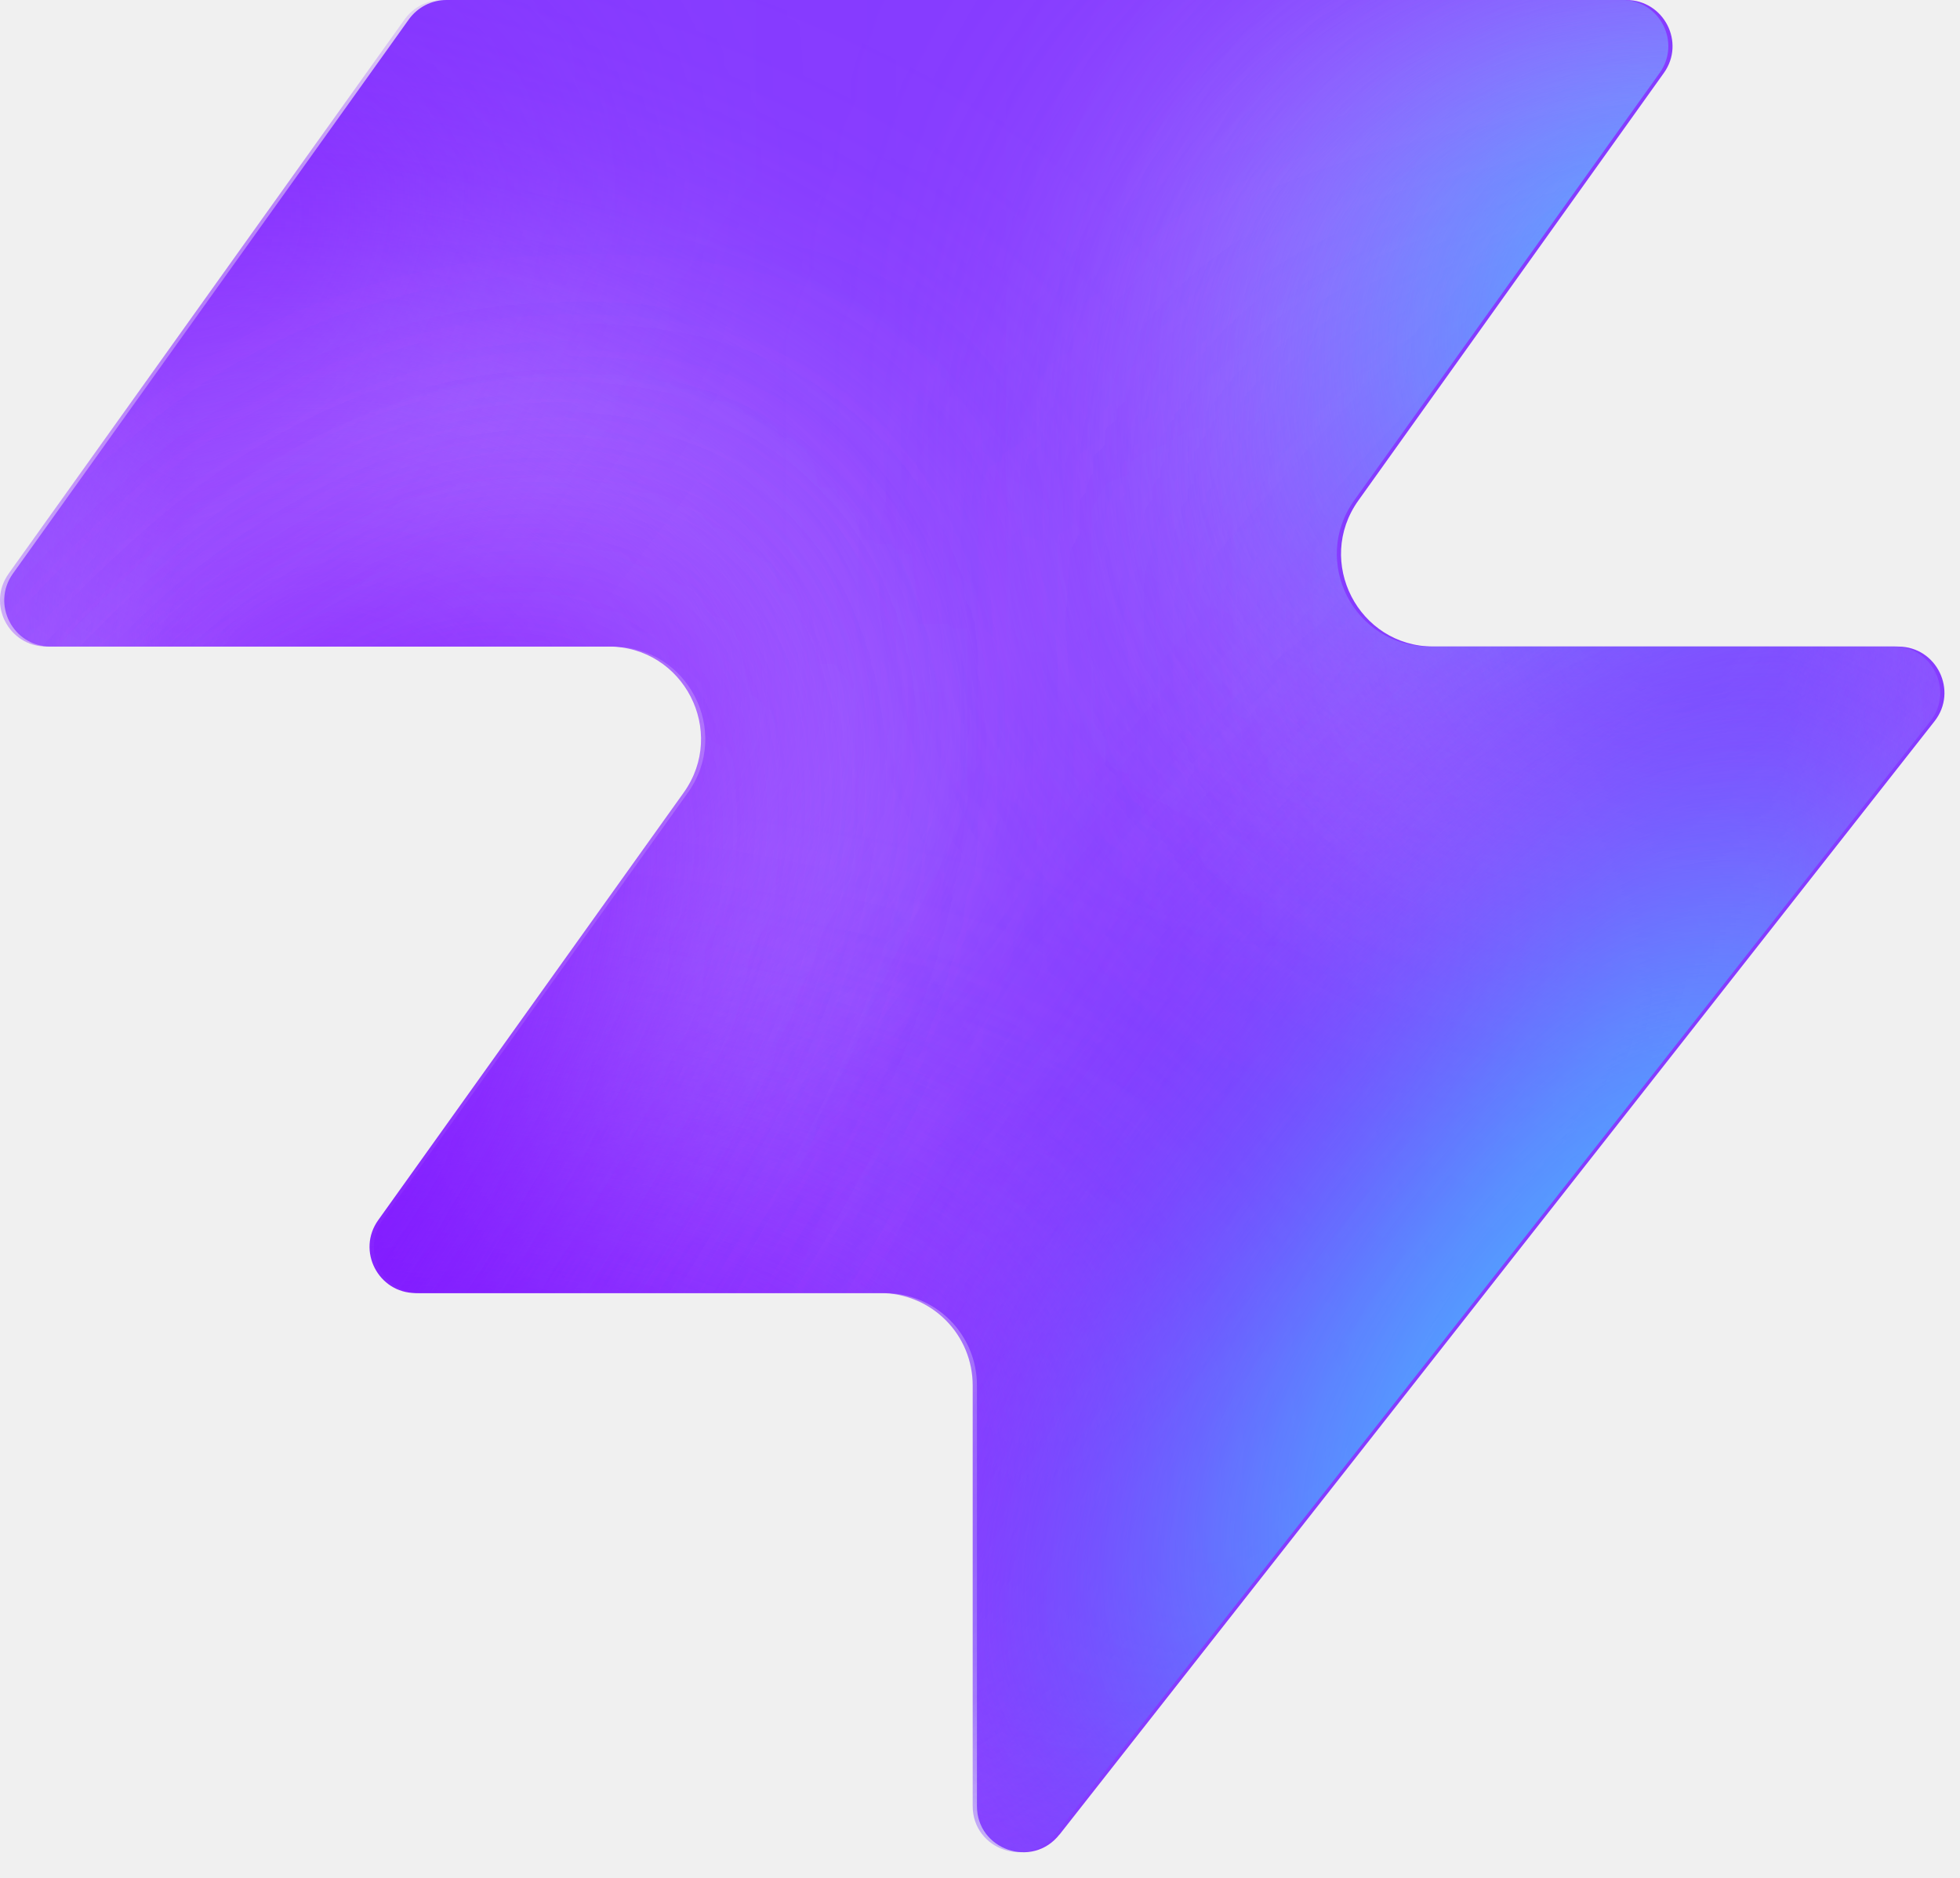
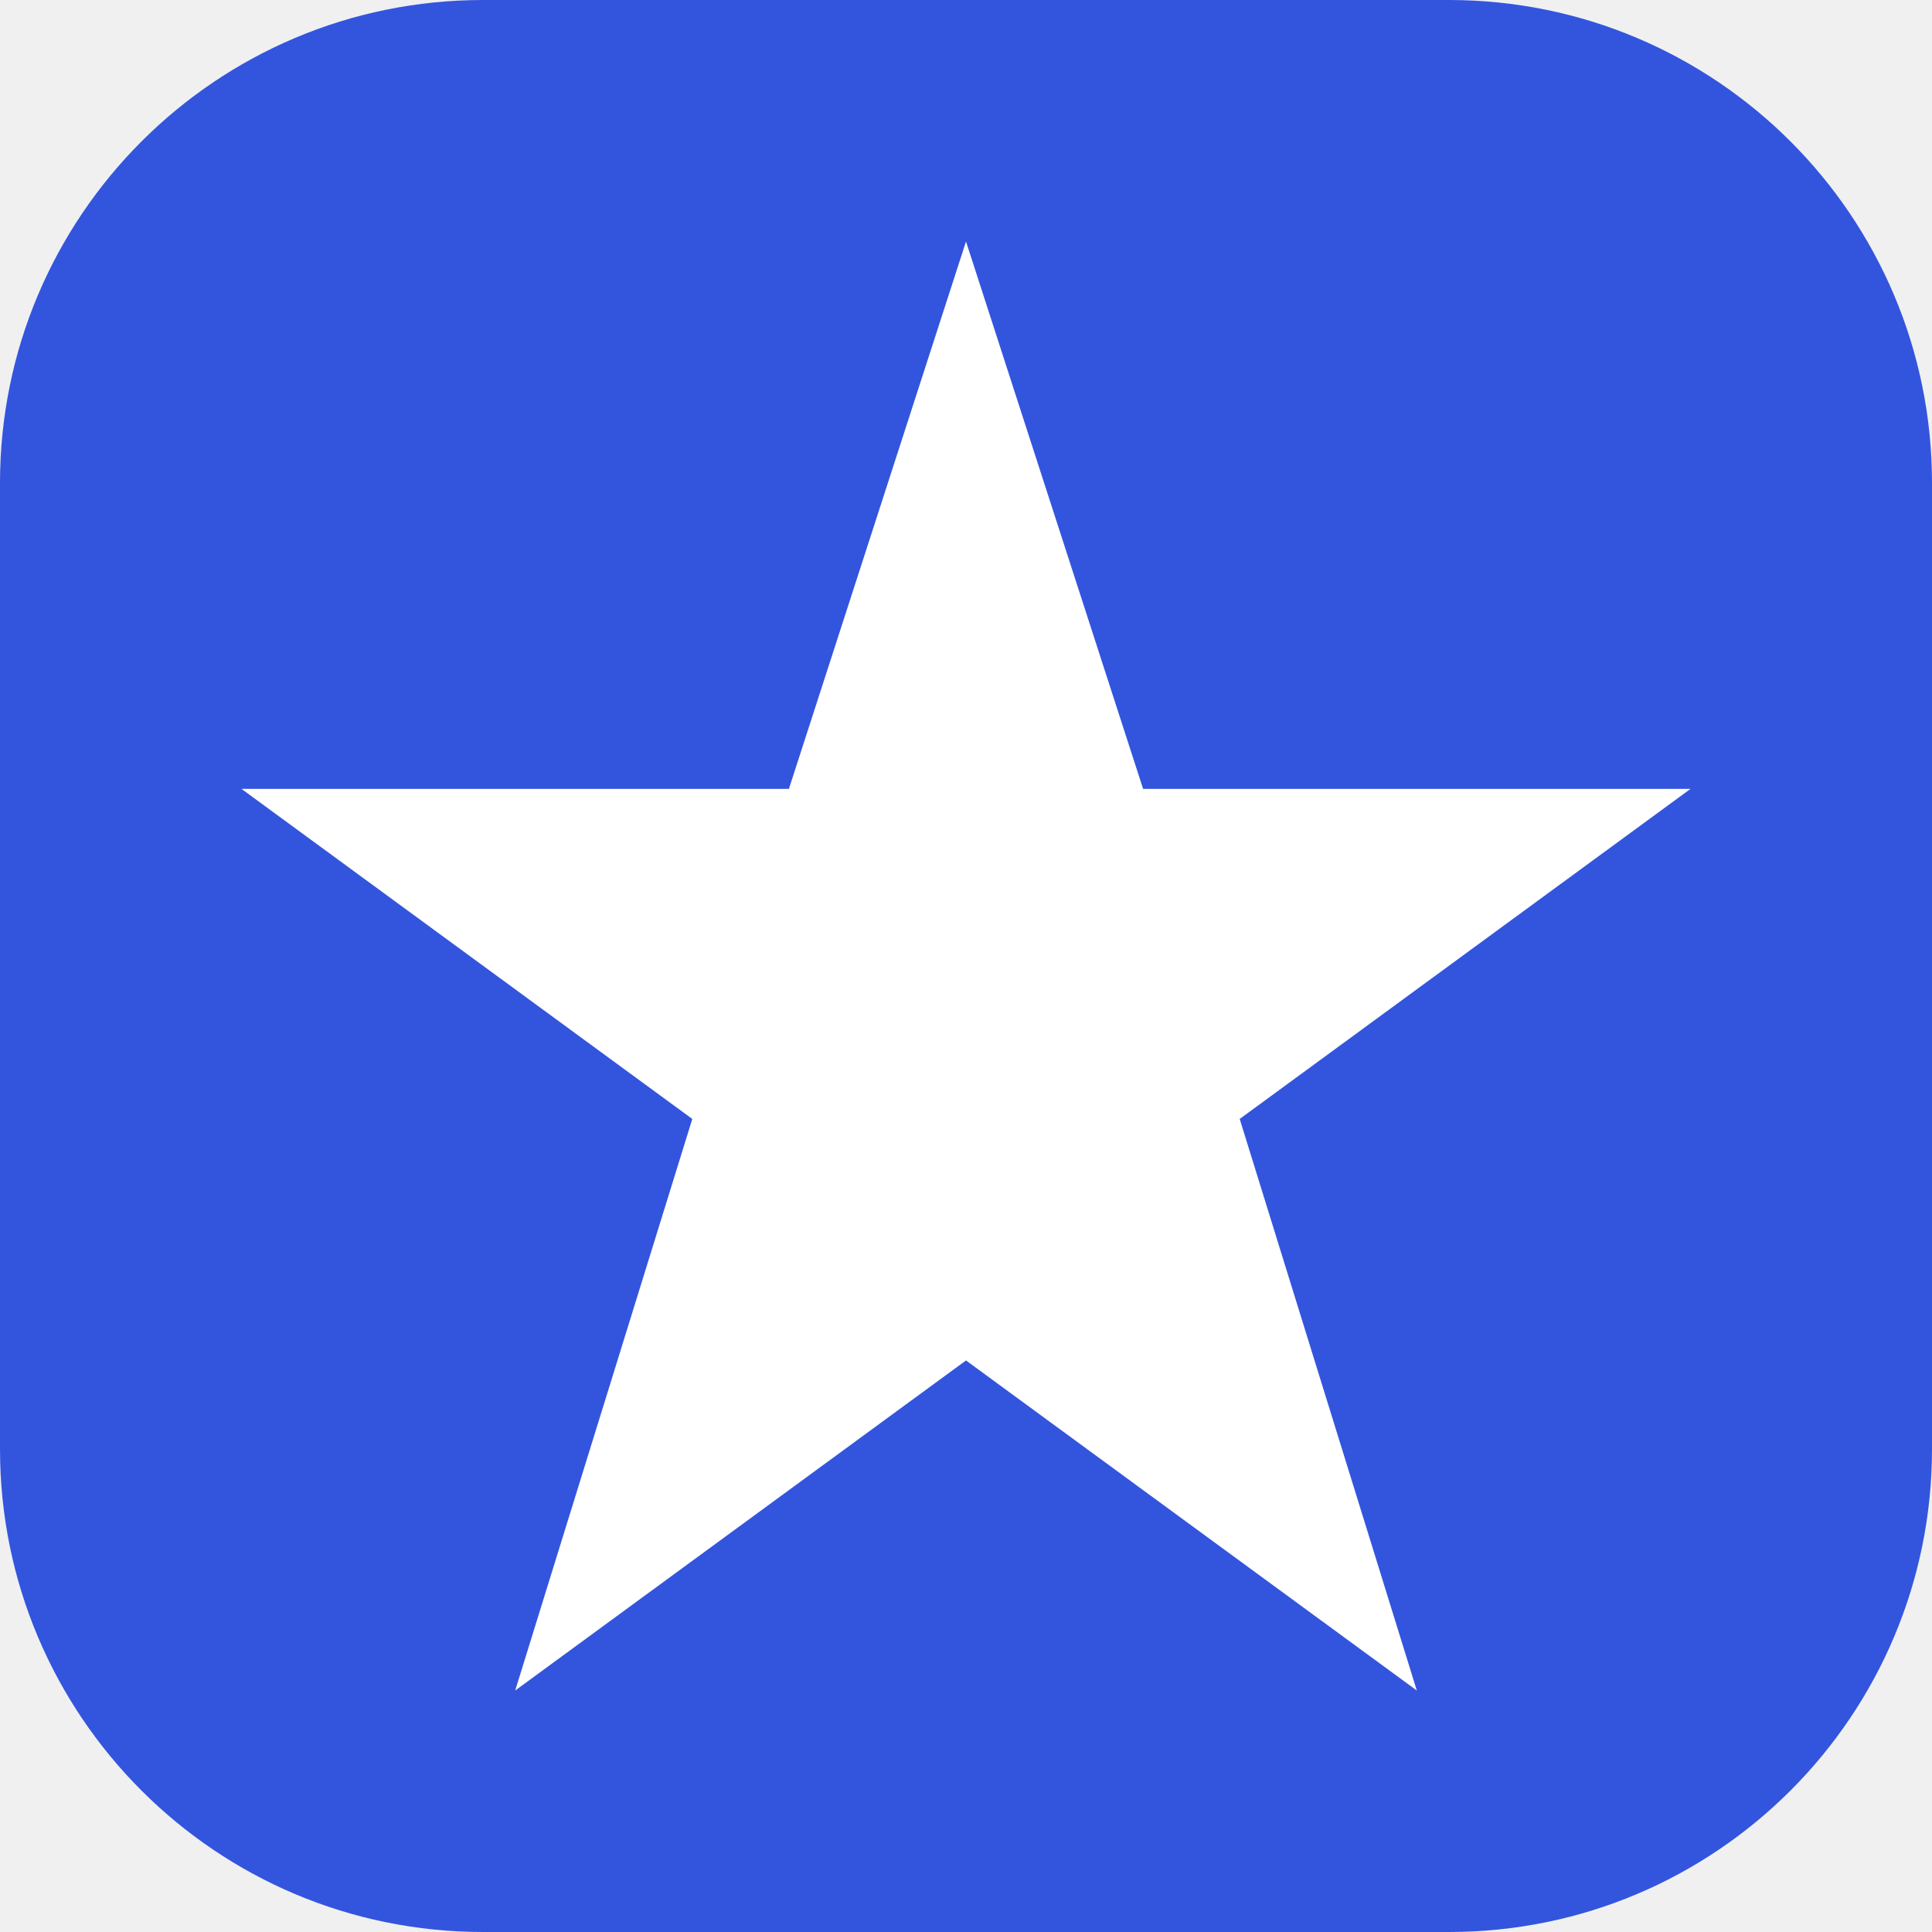
- <svg xmlns="http://www.w3.org/2000/svg" width="48" height="46" fill="none" viewBox="0 0 48 46">
-   <path fill="#863bff" d="M25.946 44.938c-.664.845-2.021.375-2.021-.698V33.937a2.26 2.26 0 0 0-2.262-2.262H10.287c-.92 0-1.456-1.04-.92-1.788l7.48-10.471c1.07-1.497 0-3.578-1.842-3.578H1.237c-.92 0-1.456-1.04-.92-1.788L10.013.474c.214-.297.556-.474.92-.474h28.894c.92 0 1.456 1.04.92 1.788l-7.48 10.471c-1.07 1.498 0 3.579 1.842 3.579h11.377c.943 0 1.473 1.088.89 1.83L25.947 44.94z" style="fill:#863bff;fill:color(display-p3 .525 .23 1);fill-opacity:1" />
-   <mask id="a" width="48" height="46" x="0" y="0" maskUnits="userSpaceOnUse" style="mask-type:alpha">
-     <path fill="#000" d="M25.842 44.938c-.664.844-2.021.375-2.021-.698V33.937a2.26 2.26 0 0 0-2.262-2.262H10.183c-.92 0-1.456-1.04-.92-1.788l7.48-10.471c1.07-1.498 0-3.579-1.842-3.579H1.133c-.92 0-1.456-1.04-.92-1.787L9.91.473c.214-.297.556-.474.92-.474h28.894c.92 0 1.456 1.04.92 1.788l-7.48 10.471c-1.07 1.498 0 3.578 1.842 3.578h11.377c.943 0 1.473 1.088.89 1.832L25.843 44.94z" style="fill:#000;fill-opacity:1" />
-   </mask>
-   <g mask="url(#a)">
-     <g filter="url(#b)">
-       <ellipse cx="5.508" cy="14.704" fill="#ede6ff" rx="5.508" ry="14.704" style="fill:#ede6ff;fill:color(display-p3 .927 .903 1);fill-opacity:1" transform="matrix(.00324 1 1 -.00324 -4.47 31.516)" />
-     </g>
-     <g filter="url(#c)">
-       <ellipse cx="10.399" cy="29.851" fill="#ede6ff" rx="10.399" ry="29.851" style="fill:#ede6ff;fill:color(display-p3 .927 .903 1);fill-opacity:1" transform="matrix(.00324 1 1 -.00324 -39.328 7.883)" />
-     </g>
-     <g filter="url(#d)">
-       <ellipse cx="5.508" cy="30.487" fill="#7e14ff" rx="5.508" ry="30.487" style="fill:#7e14ff;fill:color(display-p3 .492 .077 1);fill-opacity:1" transform="rotate(89.814 -25.913 -14.639)scale(1 -1)" />
-     </g>
-     <g filter="url(#e)">
-       <ellipse cx="5.508" cy="30.599" fill="#7e14ff" rx="5.508" ry="30.599" style="fill:#7e14ff;fill:color(display-p3 .492 .077 1);fill-opacity:1" transform="rotate(89.814 -32.644 -3.334)scale(1 -1)" />
-     </g>
-     <g filter="url(#f)">
-       <ellipse cx="5.508" cy="30.599" fill="#7e14ff" rx="5.508" ry="30.599" style="fill:#7e14ff;fill:color(display-p3 .492 .077 1);fill-opacity:1" transform="matrix(.00324 1 1 -.00324 -34.34 30.47)" />
-     </g>
-     <g filter="url(#g)">
-       <ellipse cx="14.072" cy="22.078" fill="#ede6ff" rx="14.072" ry="22.078" style="fill:#ede6ff;fill:color(display-p3 .927 .903 1);fill-opacity:1" transform="rotate(93.35 24.506 48.493)scale(-1 1)" />
-     </g>
-     <g filter="url(#h)">
-       <ellipse cx="3.47" cy="21.501" fill="#7e14ff" rx="3.47" ry="21.501" style="fill:#7e14ff;fill:color(display-p3 .492 .077 1);fill-opacity:1" transform="rotate(89.009 28.708 47.59)scale(-1 1)" />
-     </g>
-     <g filter="url(#i)">
-       <ellipse cx="3.47" cy="21.501" fill="#7e14ff" rx="3.47" ry="21.501" style="fill:#7e14ff;fill:color(display-p3 .492 .077 1);fill-opacity:1" transform="rotate(89.009 28.708 47.59)scale(-1 1)" />
-     </g>
-     <g filter="url(#j)">
-       <ellipse cx=".387" cy="8.972" fill="#7e14ff" rx="4.407" ry="29.108" style="fill:#7e14ff;fill:color(display-p3 .492 .077 1);fill-opacity:1" transform="rotate(39.51 .387 8.972)" />
-     </g>
-     <g filter="url(#k)">
-       <ellipse cx="47.523" cy="-6.092" fill="#7e14ff" rx="4.407" ry="29.108" style="fill:#7e14ff;fill:color(display-p3 .492 .077 1);fill-opacity:1" transform="rotate(37.892 47.523 -6.092)" />
-     </g>
-     <g filter="url(#l)">
-       <ellipse cx="41.412" cy="6.333" fill="#47bfff" rx="5.971" ry="9.665" style="fill:#47bfff;fill:color(display-p3 .28 .748 1);fill-opacity:1" transform="rotate(37.892 41.412 6.333)" />
-     </g>
-     <g filter="url(#m)">
-       <ellipse cx="-1.879" cy="38.332" fill="#7e14ff" rx="4.407" ry="29.108" style="fill:#7e14ff;fill:color(display-p3 .492 .077 1);fill-opacity:1" transform="rotate(37.892 -1.88 38.332)" />
-     </g>
-     <g filter="url(#n)">
-       <ellipse cx="-1.879" cy="38.332" fill="#7e14ff" rx="4.407" ry="29.108" style="fill:#7e14ff;fill:color(display-p3 .492 .077 1);fill-opacity:1" transform="rotate(37.892 -1.88 38.332)" />
-     </g>
-     <g filter="url(#o)">
-       <ellipse cx="35.651" cy="29.907" fill="#7e14ff" rx="4.407" ry="29.108" style="fill:#7e14ff;fill:color(display-p3 .492 .077 1);fill-opacity:1" transform="rotate(37.892 35.651 29.907)" />
-     </g>
-     <g filter="url(#p)">
-       <ellipse cx="38.418" cy="32.4" fill="#47bfff" rx="5.971" ry="15.297" style="fill:#47bfff;fill:color(display-p3 .28 .748 1);fill-opacity:1" transform="rotate(37.892 38.418 32.4)" />
-     </g>
-   </g>
-   <defs>
-     <filter id="b" width="60.045" height="41.654" x="-19.77" y="16.149" color-interpolation-filters="sRGB" filterUnits="userSpaceOnUse">
-       <feFlood flood-opacity="0" result="BackgroundImageFix" />
-       <feBlend in="SourceGraphic" in2="BackgroundImageFix" result="shape" />
-       <feGaussianBlur result="effect1_foregroundBlur_2002_17158" stdDeviation="7.659" />
-     </filter>
-     <filter id="c" width="90.34" height="51.437" x="-54.613" y="-7.533" color-interpolation-filters="sRGB" filterUnits="userSpaceOnUse">
-       <feFlood flood-opacity="0" result="BackgroundImageFix" />
-       <feBlend in="SourceGraphic" in2="BackgroundImageFix" result="shape" />
-       <feGaussianBlur result="effect1_foregroundBlur_2002_17158" stdDeviation="7.659" />
-     </filter>
-     <filter id="d" width="79.355" height="29.4" x="-49.64" y="2.03" color-interpolation-filters="sRGB" filterUnits="userSpaceOnUse">
-       <feFlood flood-opacity="0" result="BackgroundImageFix" />
-       <feBlend in="SourceGraphic" in2="BackgroundImageFix" result="shape" />
-       <feGaussianBlur result="effect1_foregroundBlur_2002_17158" stdDeviation="4.596" />
-     </filter>
-     <filter id="e" width="79.579" height="29.4" x="-45.045" y="20.029" color-interpolation-filters="sRGB" filterUnits="userSpaceOnUse">
-       <feFlood flood-opacity="0" result="BackgroundImageFix" />
-       <feBlend in="SourceGraphic" in2="BackgroundImageFix" result="shape" />
-       <feGaussianBlur result="effect1_foregroundBlur_2002_17158" stdDeviation="4.596" />
-     </filter>
-     <filter id="f" width="79.579" height="29.4" x="-43.513" y="21.178" color-interpolation-filters="sRGB" filterUnits="userSpaceOnUse">
-       <feFlood flood-opacity="0" result="BackgroundImageFix" />
-       <feBlend in="SourceGraphic" in2="BackgroundImageFix" result="shape" />
-       <feGaussianBlur result="effect1_foregroundBlur_2002_17158" stdDeviation="4.596" />
-     </filter>
-     <filter id="g" width="74.749" height="58.852" x="15.756" y="-17.901" color-interpolation-filters="sRGB" filterUnits="userSpaceOnUse">
-       <feFlood flood-opacity="0" result="BackgroundImageFix" />
-       <feBlend in="SourceGraphic" in2="BackgroundImageFix" result="shape" />
-       <feGaussianBlur result="effect1_foregroundBlur_2002_17158" stdDeviation="7.659" />
-     </filter>
-     <filter id="h" width="61.377" height="25.362" x="23.548" y="2.284" color-interpolation-filters="sRGB" filterUnits="userSpaceOnUse">
-       <feFlood flood-opacity="0" result="BackgroundImageFix" />
-       <feBlend in="SourceGraphic" in2="BackgroundImageFix" result="shape" />
-       <feGaussianBlur result="effect1_foregroundBlur_2002_17158" stdDeviation="4.596" />
-     </filter>
-     <filter id="i" width="61.377" height="25.362" x="23.548" y="2.284" color-interpolation-filters="sRGB" filterUnits="userSpaceOnUse">
-       <feFlood flood-opacity="0" result="BackgroundImageFix" />
-       <feBlend in="SourceGraphic" in2="BackgroundImageFix" result="shape" />
-       <feGaussianBlur result="effect1_foregroundBlur_2002_17158" stdDeviation="4.596" />
-     </filter>
-     <filter id="j" width="56.045" height="63.649" x="-27.636" y="-22.853" color-interpolation-filters="sRGB" filterUnits="userSpaceOnUse">
-       <feFlood flood-opacity="0" result="BackgroundImageFix" />
-       <feBlend in="SourceGraphic" in2="BackgroundImageFix" result="shape" />
-       <feGaussianBlur result="effect1_foregroundBlur_2002_17158" stdDeviation="4.596" />
-     </filter>
-     <filter id="k" width="54.814" height="64.646" x="20.116" y="-38.415" color-interpolation-filters="sRGB" filterUnits="userSpaceOnUse">
-       <feFlood flood-opacity="0" result="BackgroundImageFix" />
-       <feBlend in="SourceGraphic" in2="BackgroundImageFix" result="shape" />
-       <feGaussianBlur result="effect1_foregroundBlur_2002_17158" stdDeviation="4.596" />
-     </filter>
-     <filter id="l" width="33.541" height="35.313" x="24.641" y="-11.323" color-interpolation-filters="sRGB" filterUnits="userSpaceOnUse">
-       <feFlood flood-opacity="0" result="BackgroundImageFix" />
-       <feBlend in="SourceGraphic" in2="BackgroundImageFix" result="shape" />
-       <feGaussianBlur result="effect1_foregroundBlur_2002_17158" stdDeviation="4.596" />
-     </filter>
-     <filter id="m" width="54.814" height="64.646" x="-29.286" y="6.009" color-interpolation-filters="sRGB" filterUnits="userSpaceOnUse">
-       <feFlood flood-opacity="0" result="BackgroundImageFix" />
-       <feBlend in="SourceGraphic" in2="BackgroundImageFix" result="shape" />
-       <feGaussianBlur result="effect1_foregroundBlur_2002_17158" stdDeviation="4.596" />
-     </filter>
-     <filter id="n" width="54.814" height="64.646" x="-29.286" y="6.009" color-interpolation-filters="sRGB" filterUnits="userSpaceOnUse">
-       <feFlood flood-opacity="0" result="BackgroundImageFix" />
-       <feBlend in="SourceGraphic" in2="BackgroundImageFix" result="shape" />
-       <feGaussianBlur result="effect1_foregroundBlur_2002_17158" stdDeviation="4.596" />
-     </filter>
-     <filter id="o" width="54.814" height="64.646" x="8.244" y="-2.416" color-interpolation-filters="sRGB" filterUnits="userSpaceOnUse">
-       <feFlood flood-opacity="0" result="BackgroundImageFix" />
-       <feBlend in="SourceGraphic" in2="BackgroundImageFix" result="shape" />
-       <feGaussianBlur result="effect1_foregroundBlur_2002_17158" stdDeviation="4.596" />
-     </filter>
-     <filter id="p" width="39.409" height="43.623" x="18.713" y="10.588" color-interpolation-filters="sRGB" filterUnits="userSpaceOnUse">
-       <feFlood flood-opacity="0" result="BackgroundImageFix" />
-       <feBlend in="SourceGraphic" in2="BackgroundImageFix" result="shape" />
-       <feGaussianBlur result="effect1_foregroundBlur_2002_17158" stdDeviation="4.596" />
-     </filter>
-   </defs>
+ <svg xmlns="http://www.w3.org/2000/svg" viewBox="0 0 24 24">
+   <rect width="24" height="24" rx="6" fill="#3355dd" />
+   <path d="M12 3l2.2 6.8H21l-5.6 4.1L17.6 21 12 16.9 6.4 21l2.2-7.1L3 9.8h6.8L12 3Z" fill="#ffffff" />
</svg>
